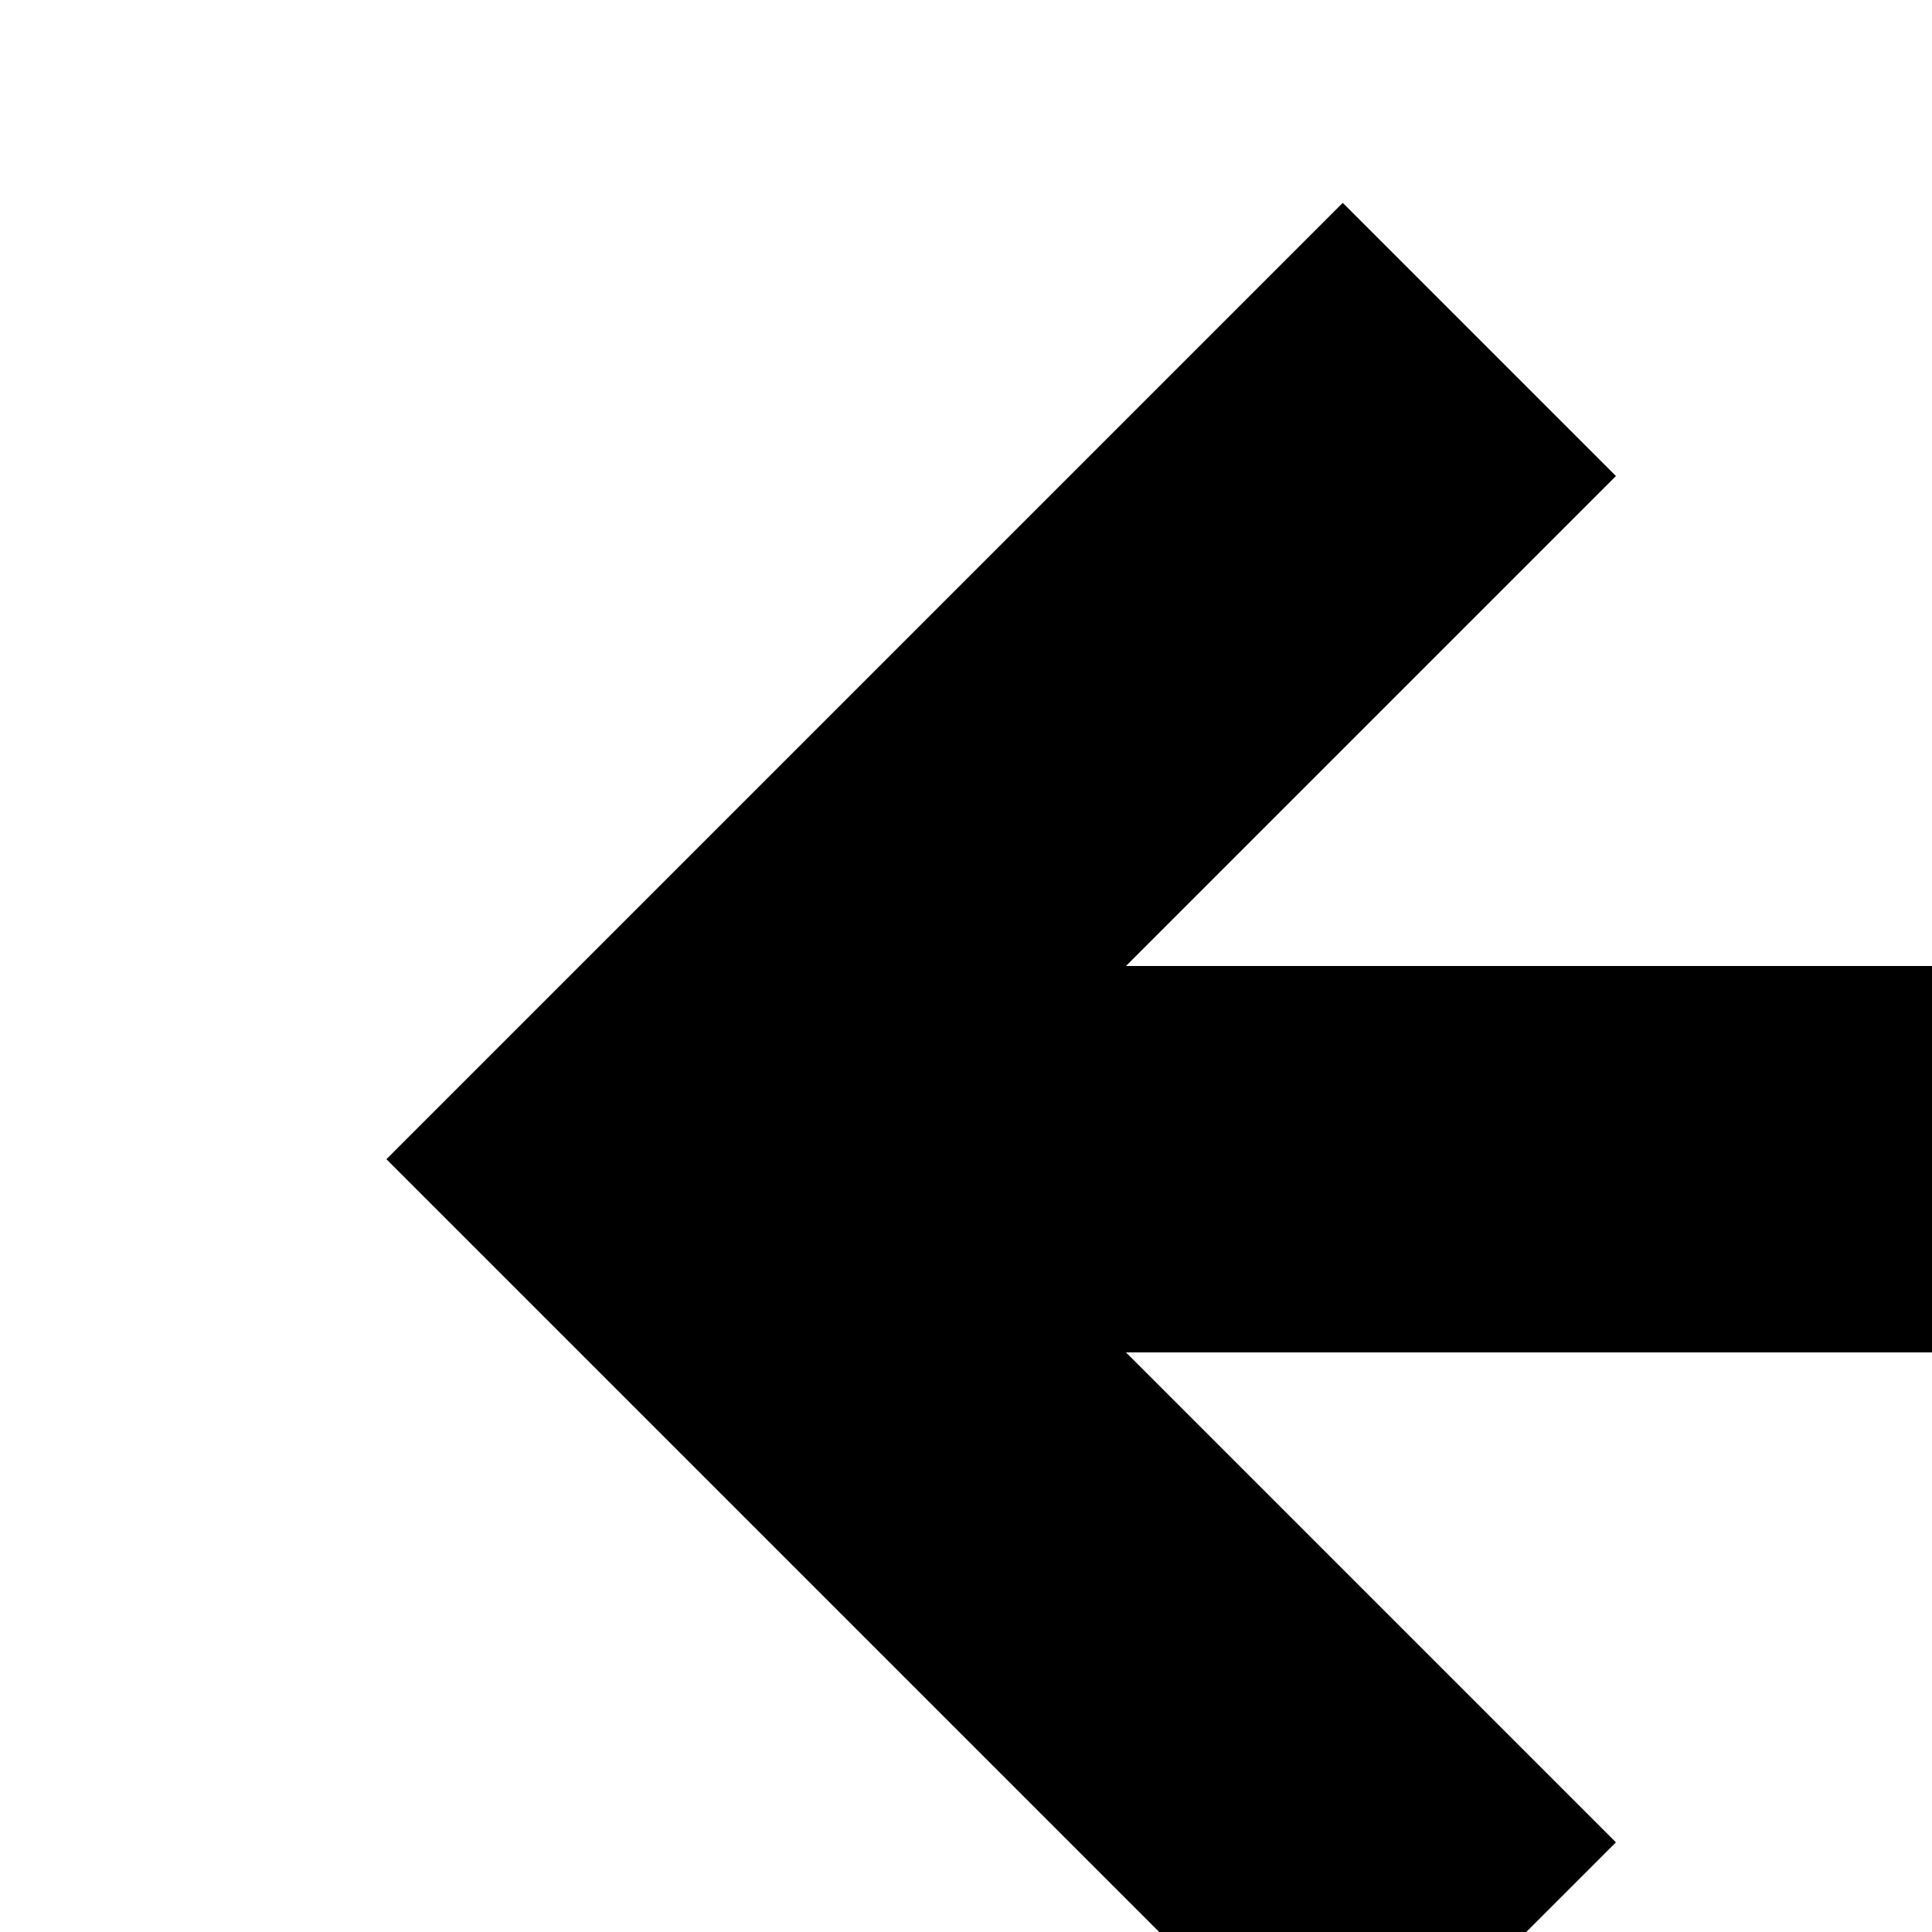
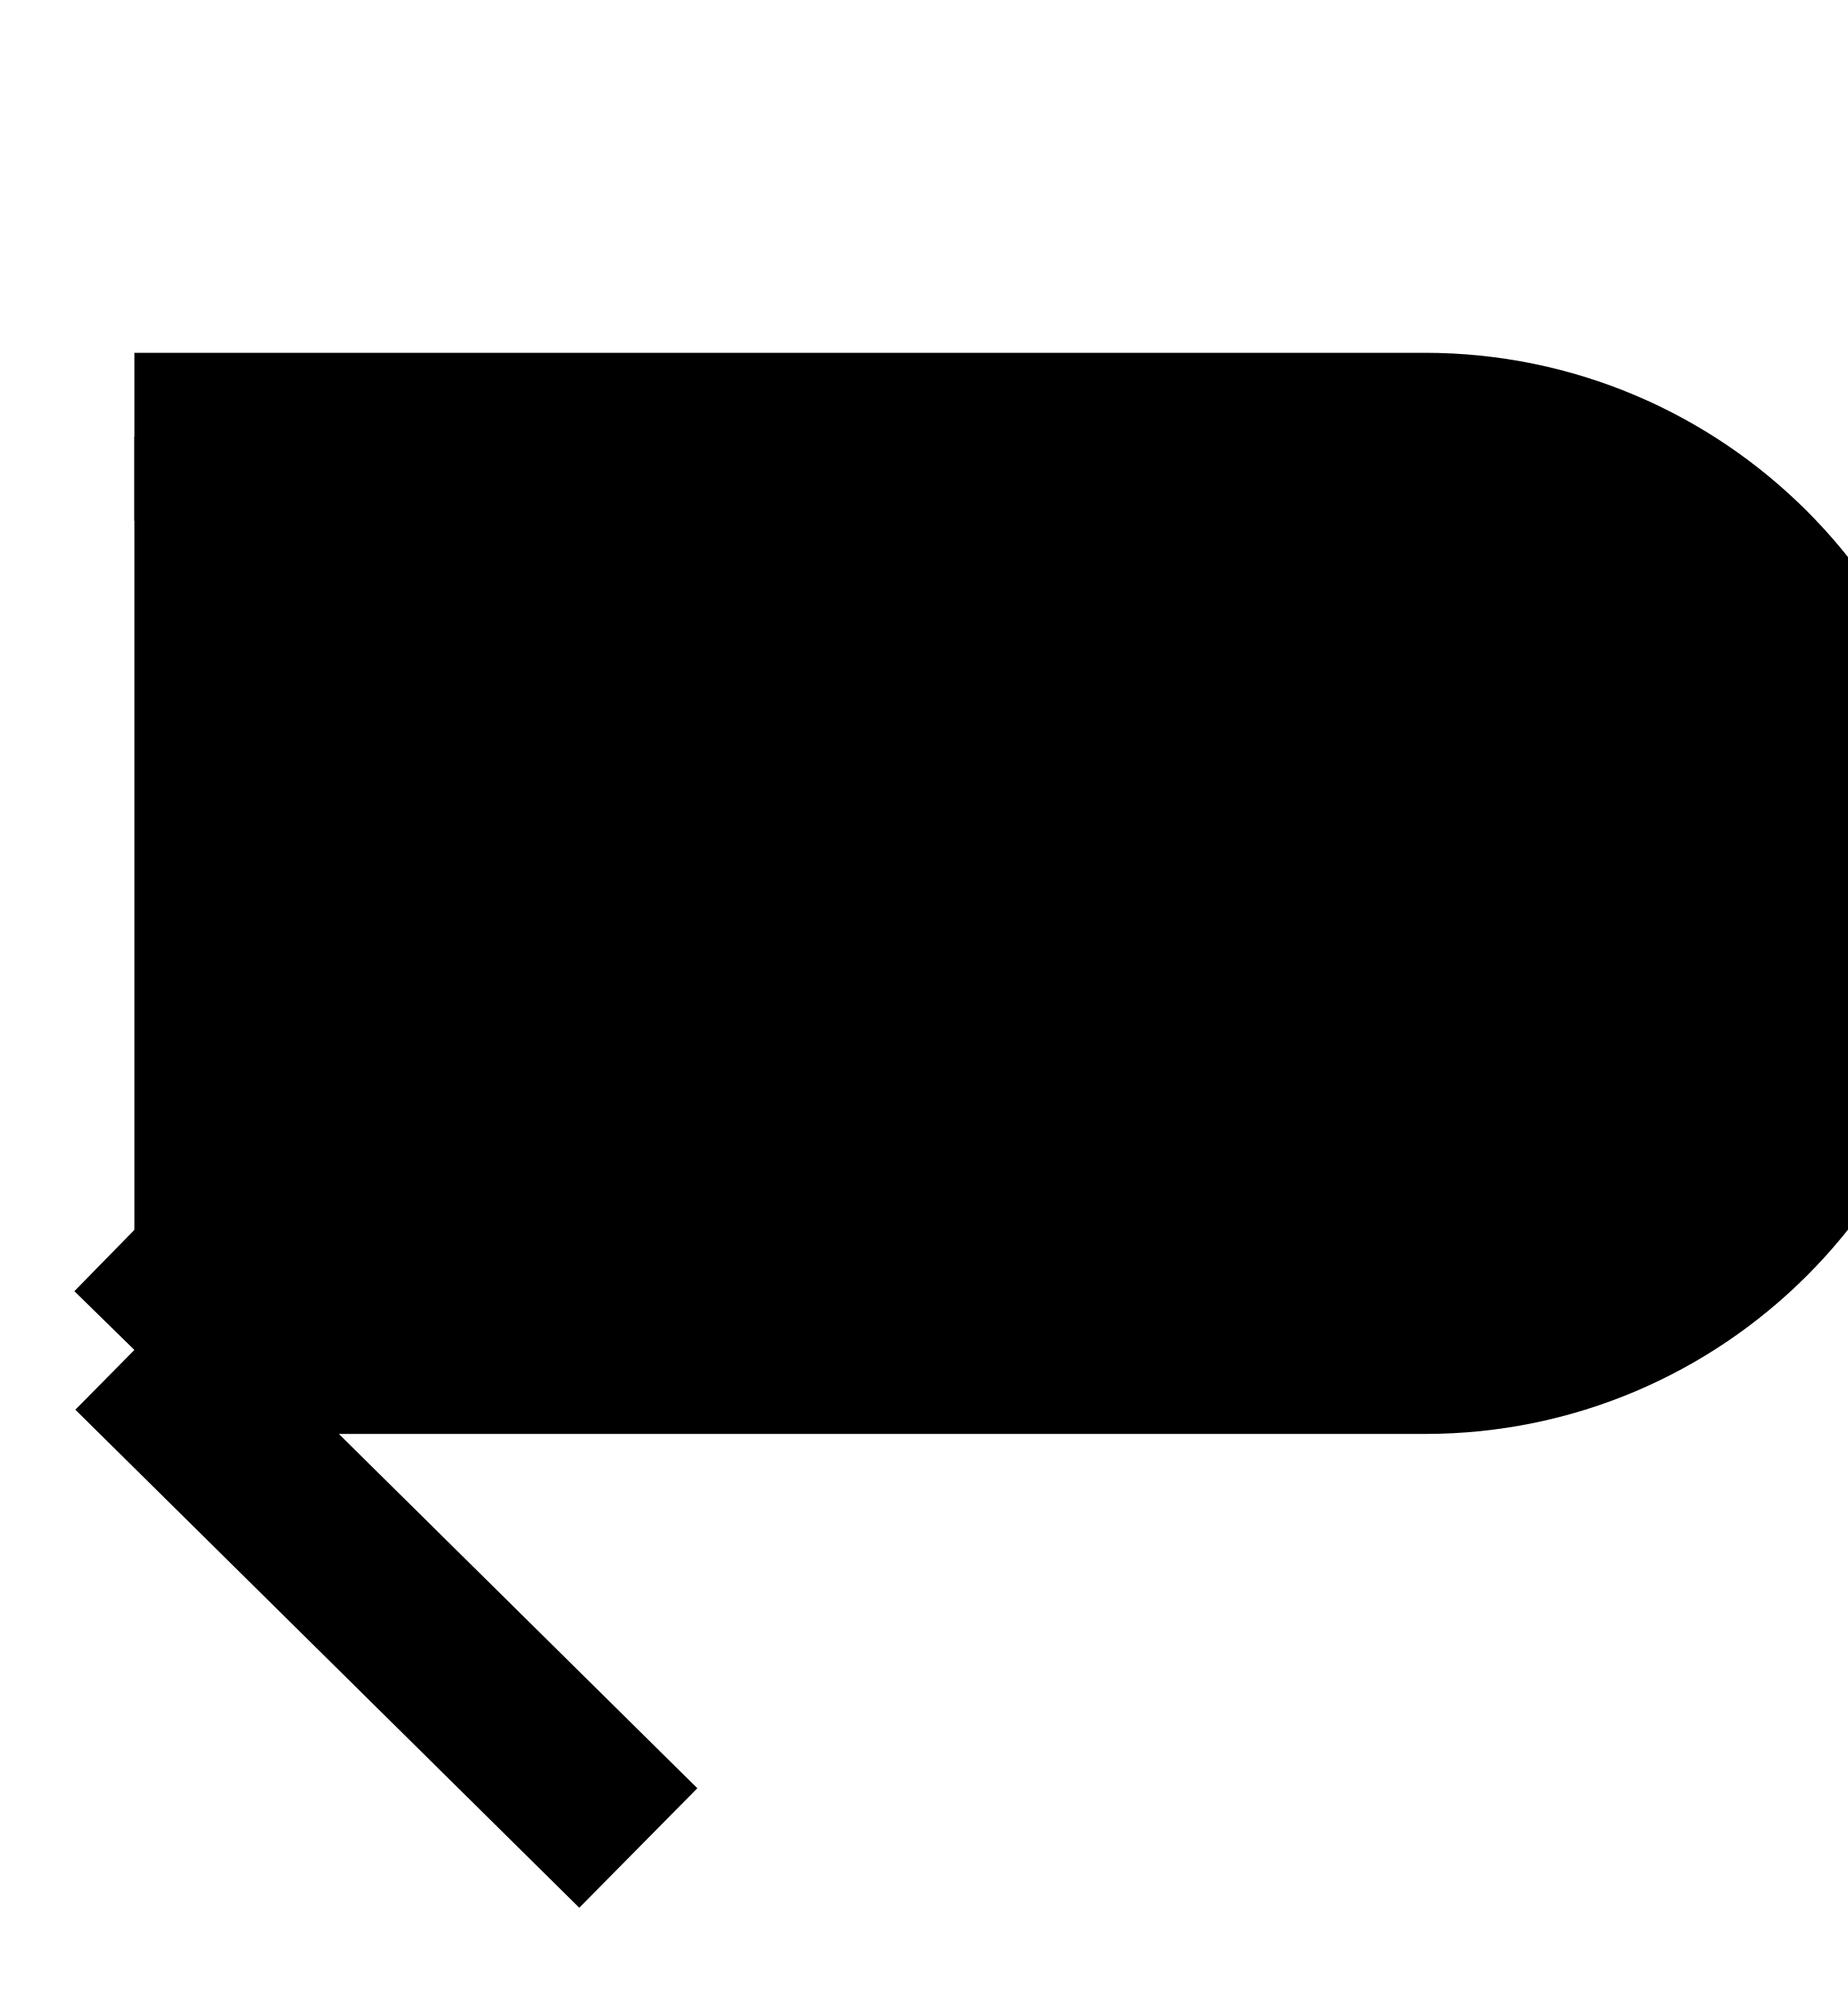
- <svg xmlns="http://www.w3.org/2000/svg" viewBox="0 0 10 10">
-   <g>
-     <path fill="none" d="M0 0h24v24H0z" />
-     <path d="M5.828 7l2.536 2.536L6.95 10.95 2 6l4.95-4.95 1.414 1.414L5.828 5H13a8 8 0 1 1 0 16H4v-2h9a6 6 0 1 0 0-12H5.828z" />
-   </g>
+ <svg xmlns="http://www.w3.org/2000/svg" viewBox="0 -10 55 60" id="iconchangecolor" height="80%" width="100%">
+   <path d="M4 3H42.412C49.916 3 56 9.084 56 16.588V16.588C56 24.093 49.916 30.177 42.412 30.177H4M4 30.177L19 14.859M4 30.177L19 45" stroke="black" stroke-width="5" />
</svg>
